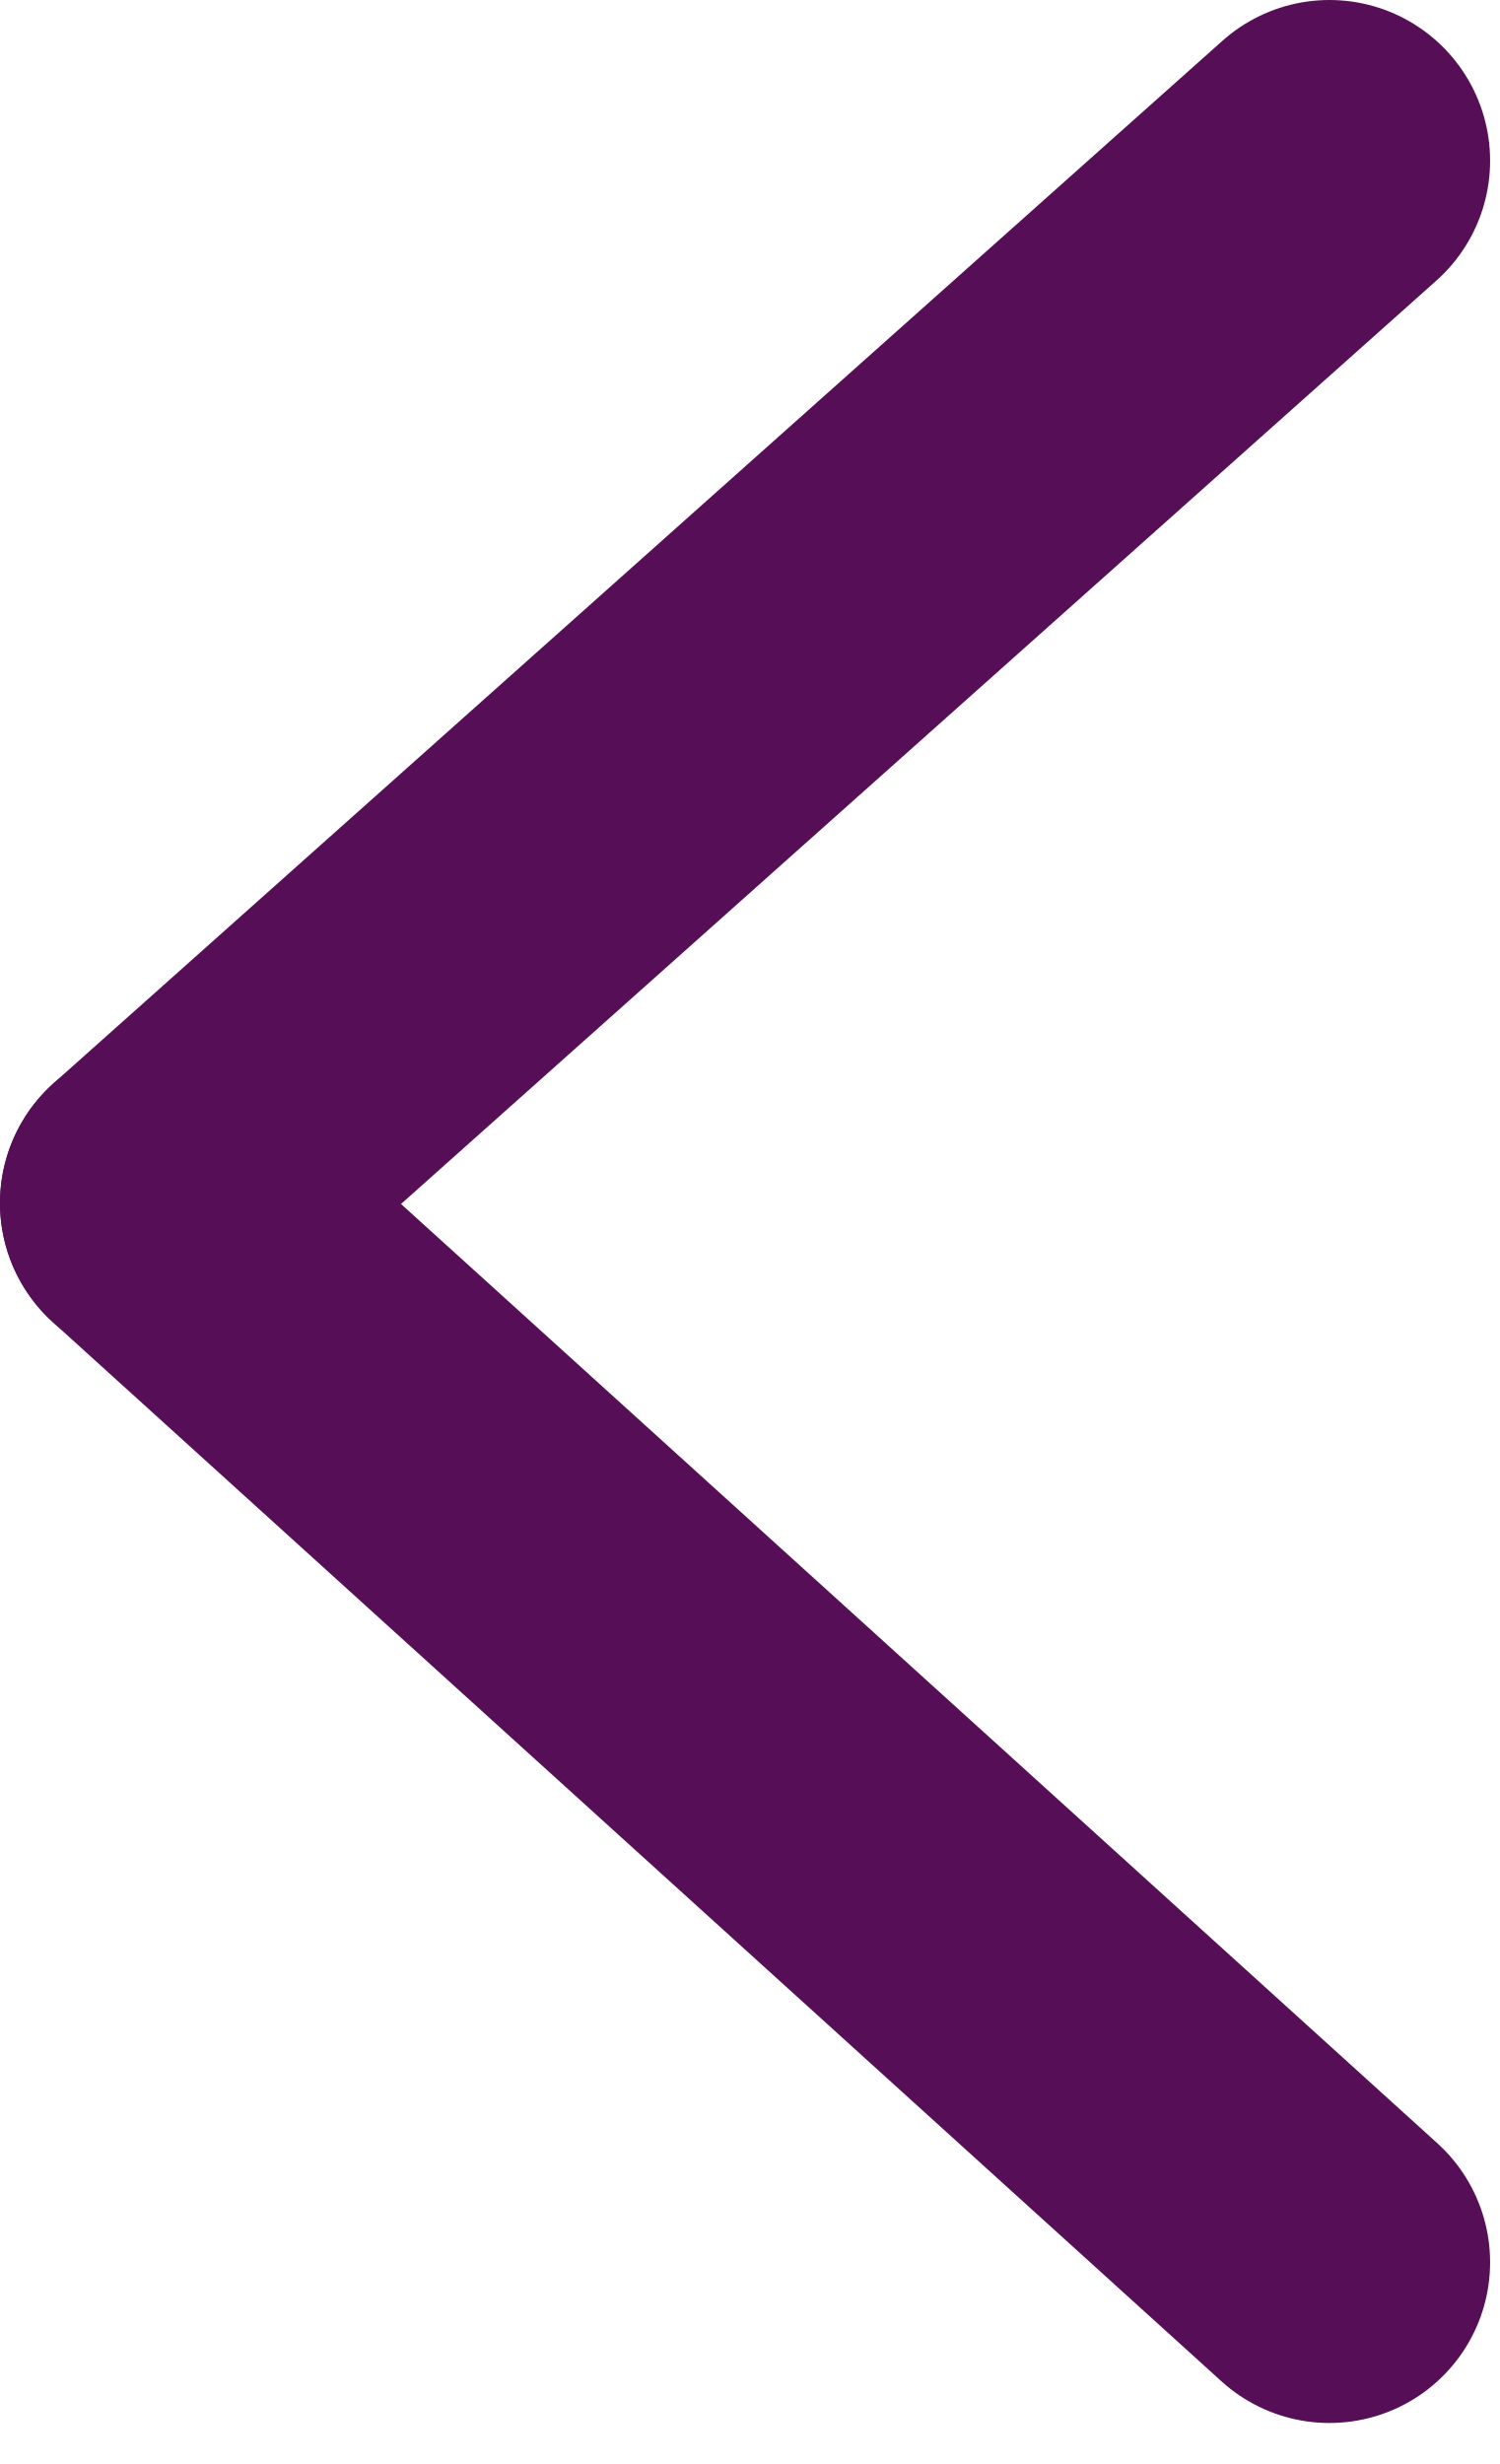
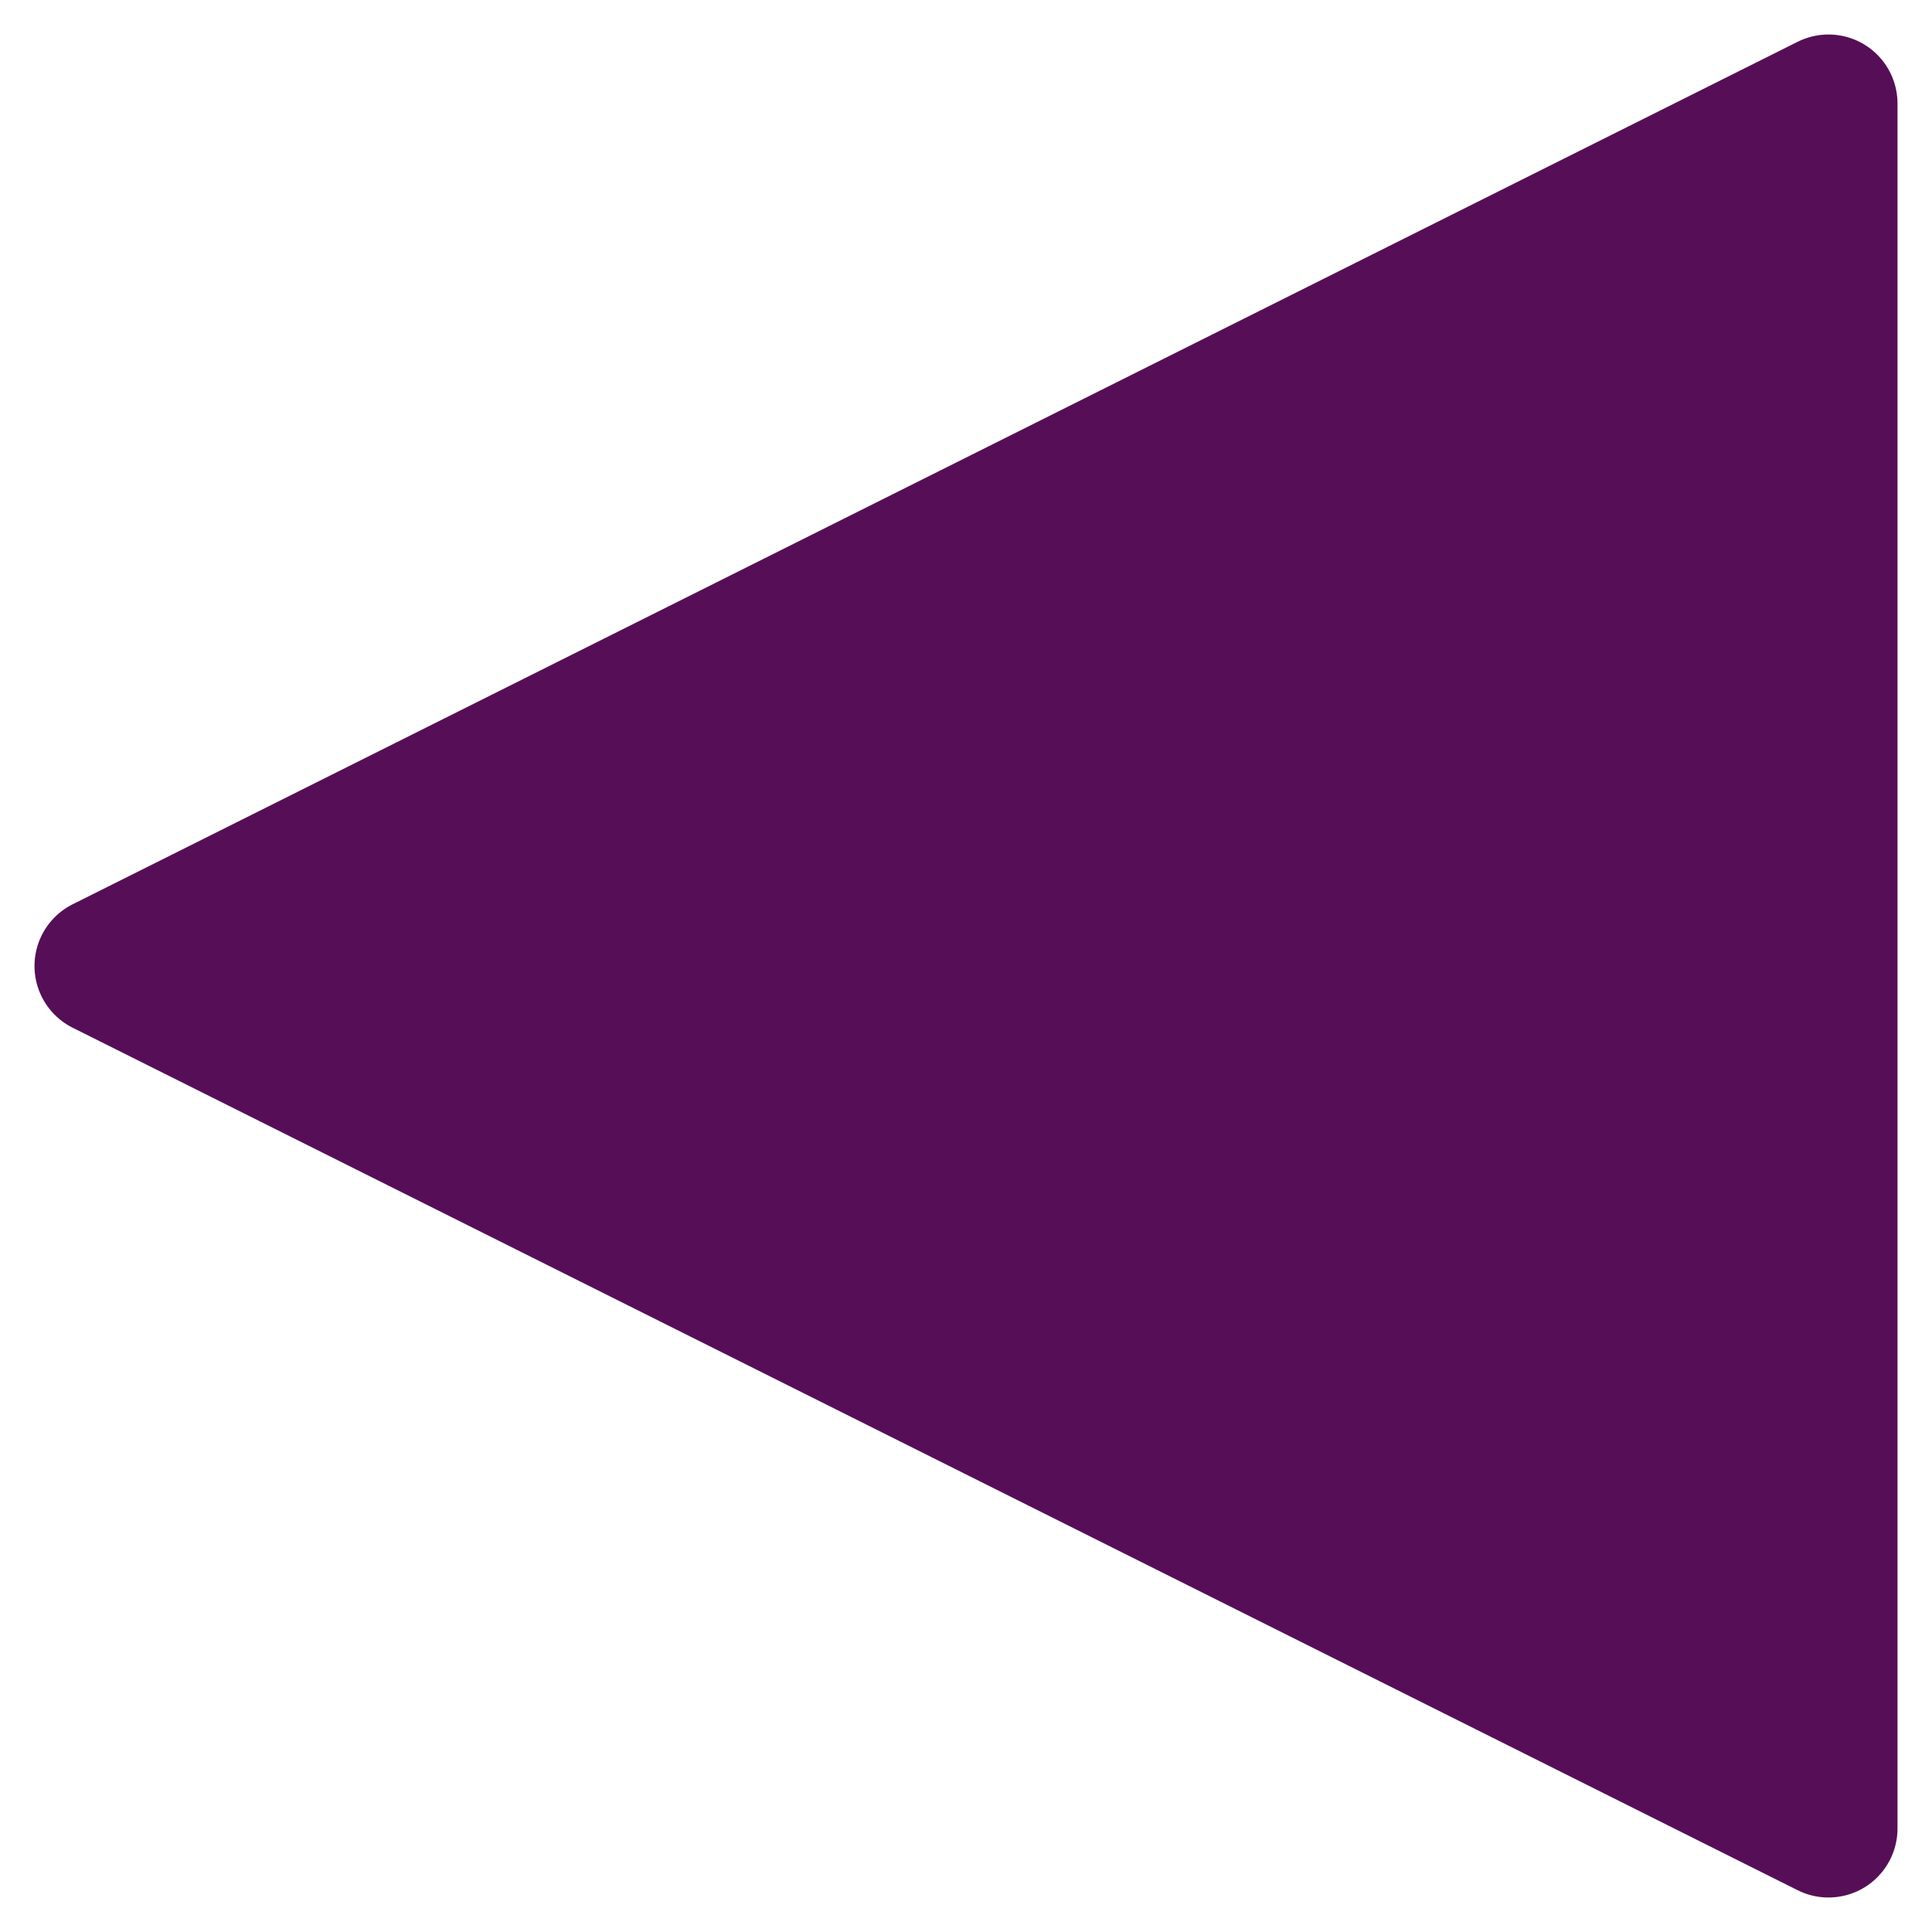
- <svg xmlns="http://www.w3.org/2000/svg" width="28px" height="46px" viewBox="0 0 28 46" version="1.1">
-   <defs />
-   <g id="Welcome" stroke="none" stroke-width="1" fill="none" fill-rule="evenodd" stroke-linecap="round">
-     <g id="Desktop" transform="translate(-120, -309)" stroke="#560E56" stroke-width="6">
-       <g id="arrow" transform="translate(123, 312)">
-         <path d="M21.82,0 L0,19.459" id="Line-2" />
-         <path d="M21.82,19.459 L0,39.234" id="Line-2" transform="translate(10.90985, 29.34666) scale(1, -1) translate(-10.90985, -29.34666) " />
-       </g>
+ <svg xmlns="http://www.w3.org/2000/svg" width="28px" height="28px" viewBox="0 0 28 28" version="1.1">
+   <g id="Welcome" stroke="none" stroke-width="1" fill="none" fill-rule="evenodd" stroke-linecap="round" stroke-linejoin="round">
+     <g id="Desktop" transform="translate(-143, -318)" fill="#560E56" stroke="#560E56" stroke-width="2">
+       <polygon id="Triangle" transform="translate(157, 332) scale(-1, 1) rotate(90) translate(-157, -332) " points="157 319.5 169.5 344.5 144.5 344.5" />
    </g>
  </g>
</svg>
